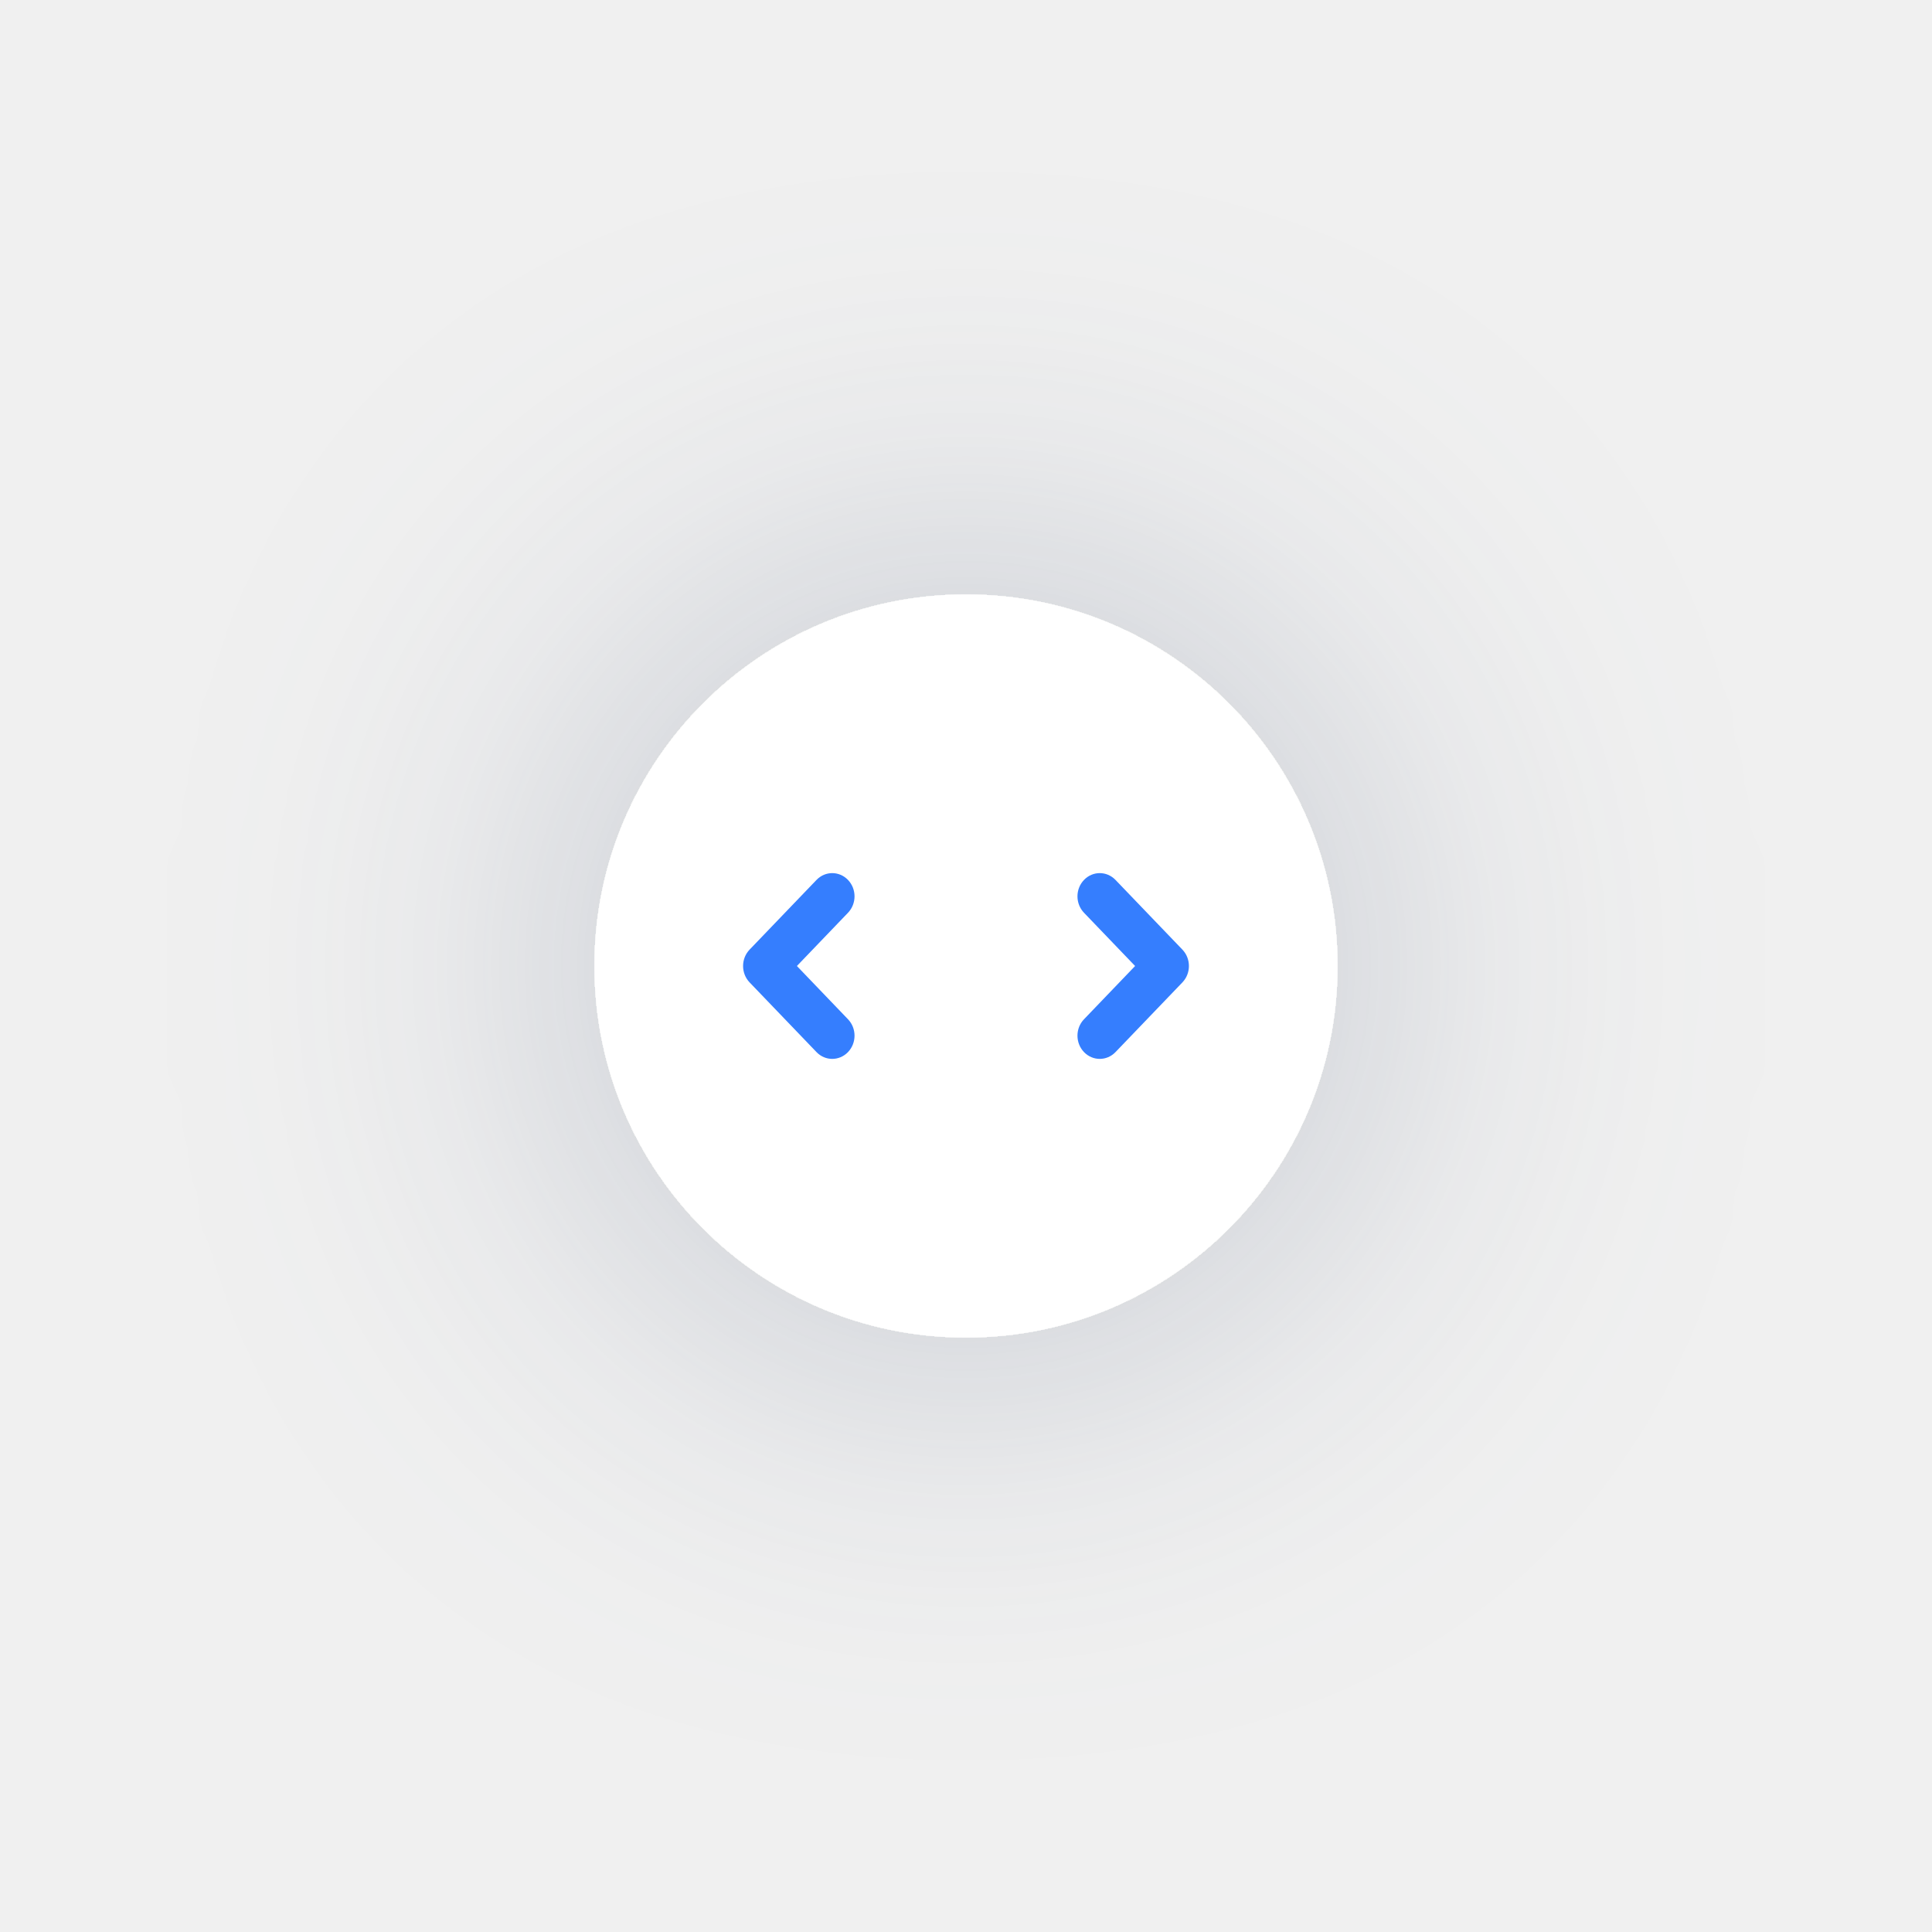
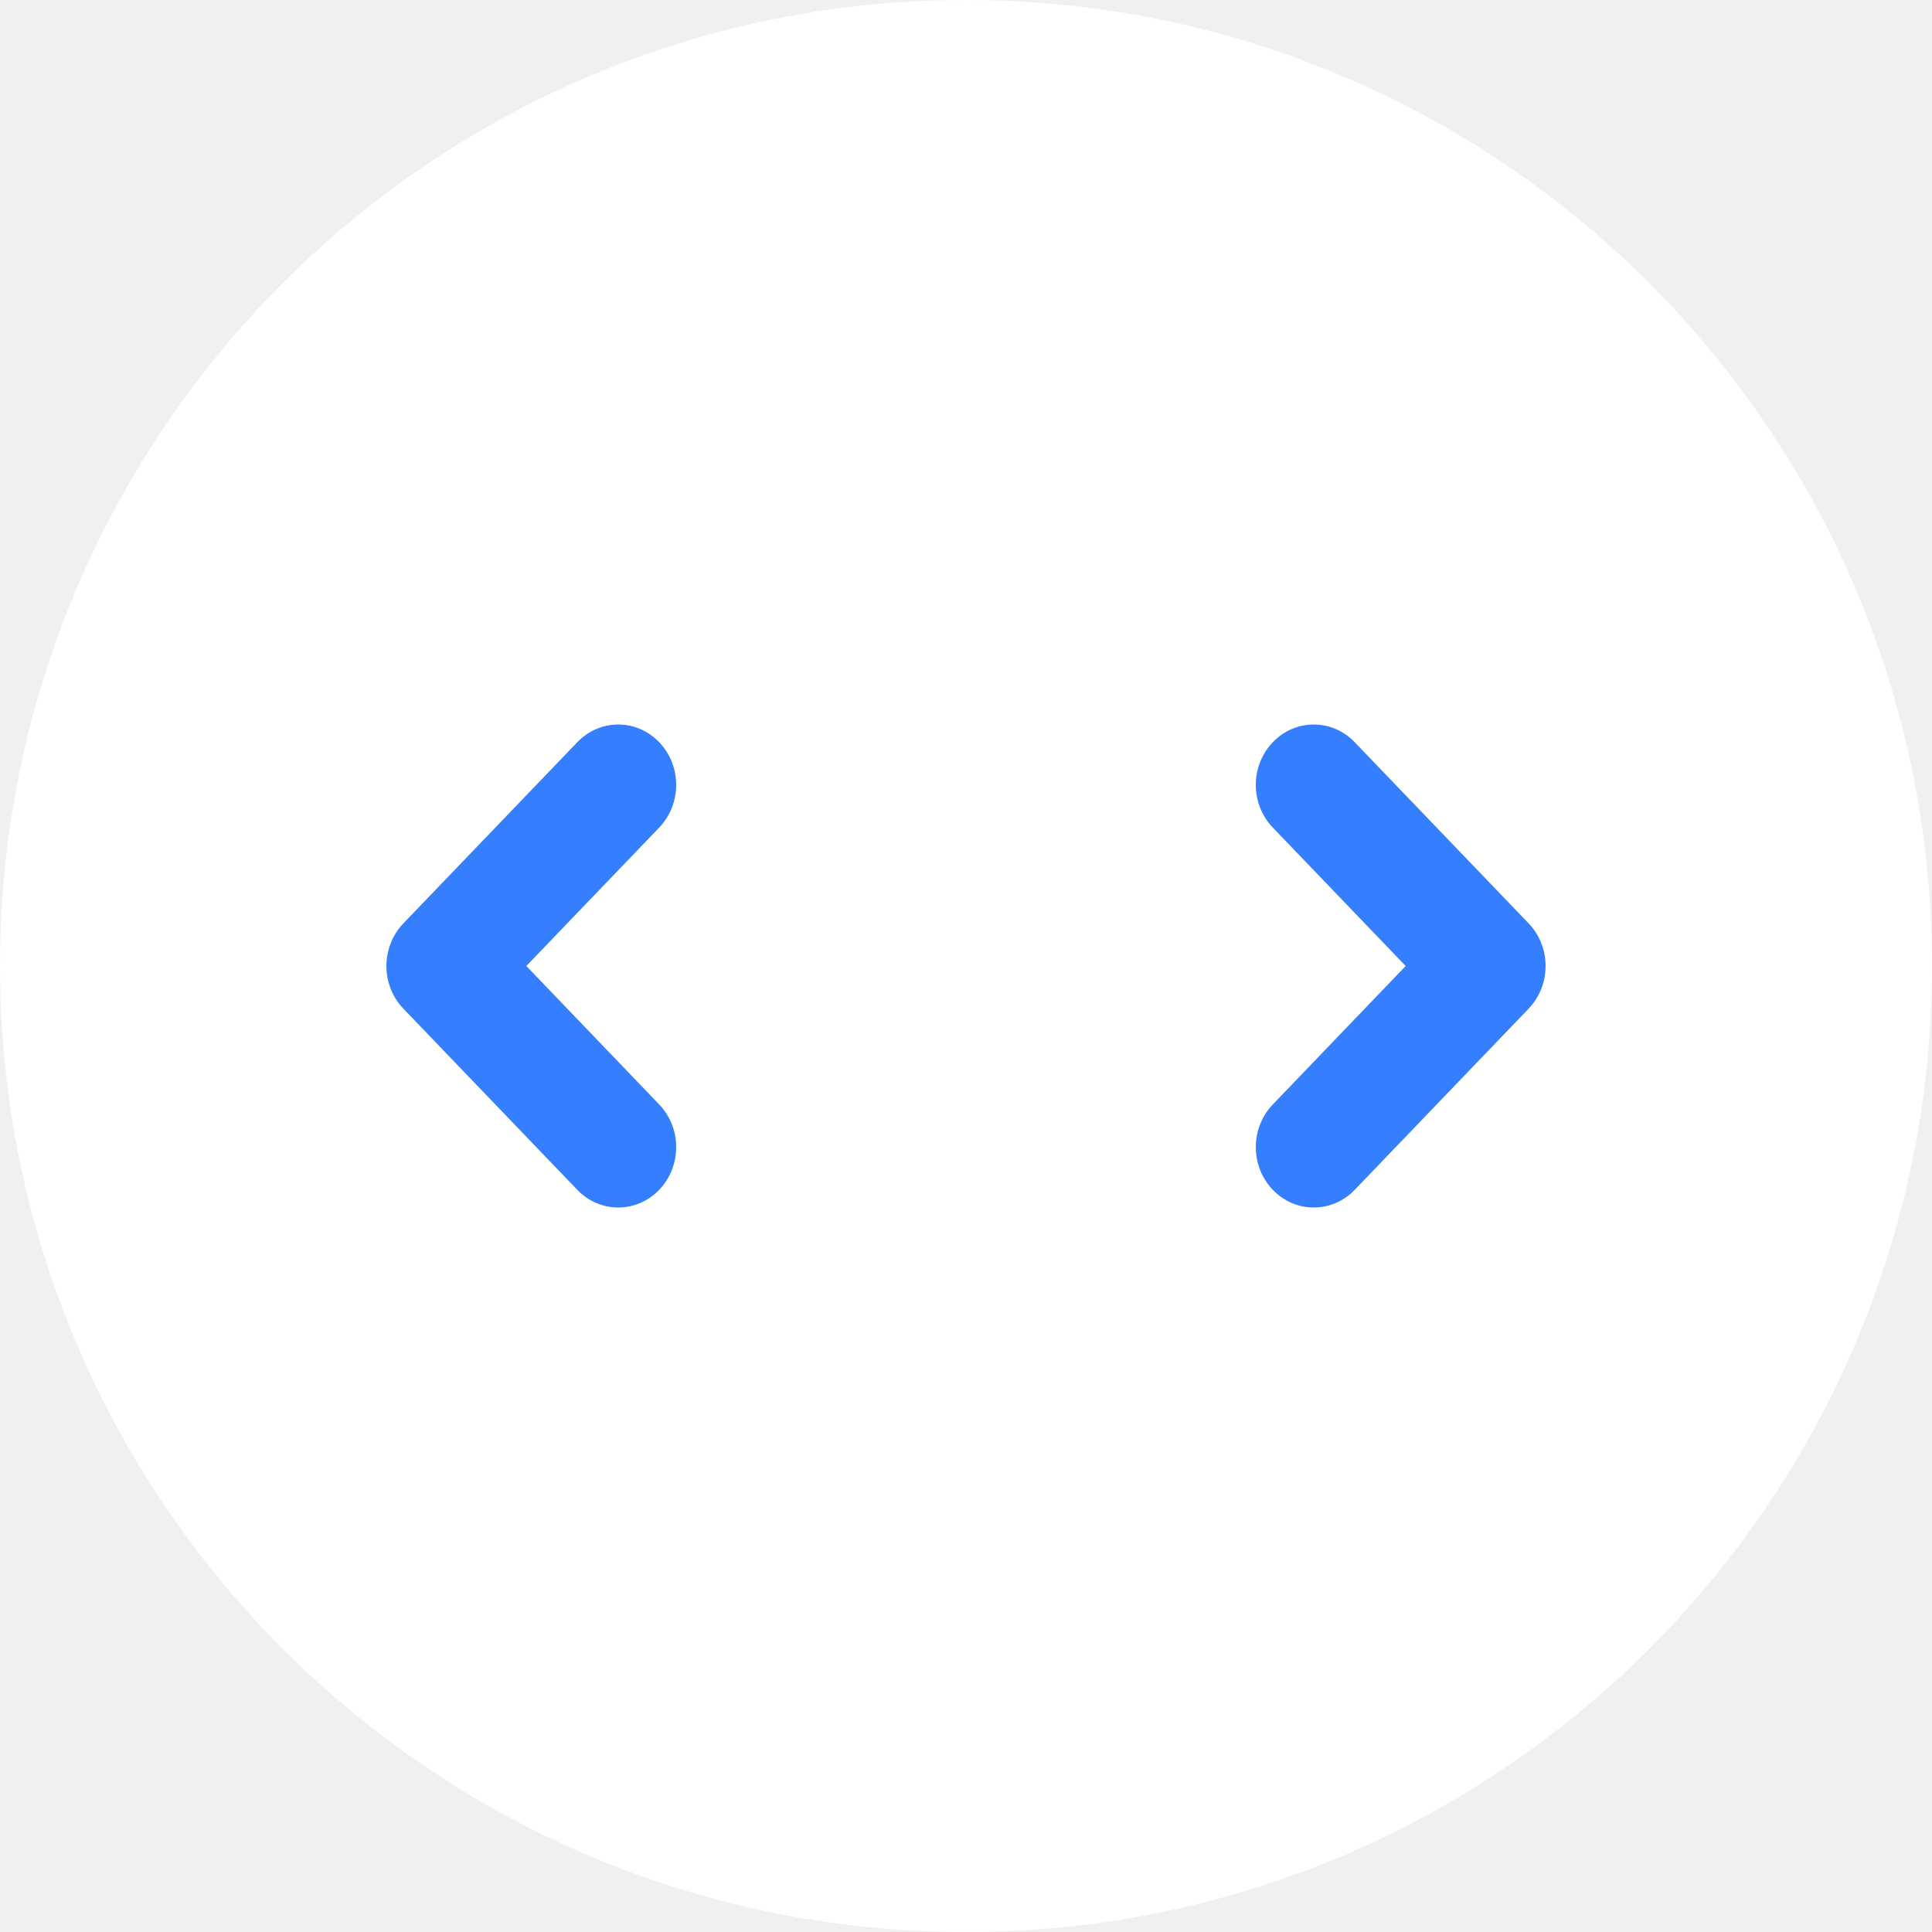
- <svg xmlns="http://www.w3.org/2000/svg" width="104" height="104" viewBox="0 0 104 104" fill="none">
-   <g filter="url(#filter0_d_1_1459)">
-     <circle cx="52" cy="52" r="20" fill="white" />
-   </g>
-   <path d="M63.648 51.117C64.117 51.605 64.117 52.395 63.648 52.884L60.048 56.634C59.815 56.878 59.507 57 59.2 57C58.893 57 58.586 56.878 58.352 56.634C57.883 56.145 57.883 55.355 58.352 54.867L61.103 52L58.352 49.134C57.883 48.645 57.883 47.855 58.352 47.367C58.821 46.878 59.579 46.878 60.048 47.367L63.648 51.117Z" fill="#357EFE" />
-   <path d="M45.648 49.134L42.897 52L45.648 54.867C46.117 55.355 46.117 56.145 45.648 56.634C45.414 56.878 45.107 57 44.8 57C44.493 57 44.185 56.878 43.952 56.634L40.352 52.884C39.883 52.395 39.883 51.605 40.352 51.117L43.952 47.367C44.421 46.878 45.179 46.878 45.648 47.367C46.117 47.855 46.117 48.645 45.648 49.134Z" fill="#357EFE" />
-   <defs>
-     <filter id="filter0_d_1_1459" x="0" y="0" width="104" height="104" filterUnits="userSpaceOnUse" color-interpolation-filters="sRGB">
-       <feFlood flood-opacity="0" result="BackgroundImageFix" />
-       <feColorMatrix in="SourceAlpha" type="matrix" values="0 0 0 0 0 0 0 0 0 0 0 0 0 0 0 0 0 0 127 0" result="hardAlpha" />
-       <feOffset />
-       <feGaussianBlur stdDeviation="16" />
-       <feComposite in2="hardAlpha" operator="out" />
-       <feColorMatrix type="matrix" values="0 0 0 0 0.306 0 0 0 0 0.365 0 0 0 0 0.486 0 0 0 0.32 0" />
-       <feBlend mode="normal" in2="BackgroundImageFix" result="effect1_dropShadow_1_1459" />
-       <feBlend mode="normal" in="SourceGraphic" in2="effect1_dropShadow_1_1459" result="shape" />
-     </filter>
-   </defs>
+ <svg xmlns="http://www.w3.org/2000/svg" width="40" height="40" viewBox="0 0 40 40" fill="none">
+   <path d="M40 20C40 31.046 31.046 40 20 40C8.954 40 0 31.046 0 20C0 8.954 8.954 0 20 0C31.046 0 40 8.954 40 20Z" fill="white" />
+   <path d="M31.648 19.117C32.117 19.605 32.117 20.395 31.648 20.884L28.048 24.634C27.814 24.878 27.507 25 27.2 25C26.893 25 26.586 24.878 26.352 24.634C25.883 24.145 25.883 23.355 26.352 22.867L29.103 20L26.352 17.134C25.883 16.645 25.883 15.855 26.352 15.367C26.821 14.878 27.579 14.878 28.048 15.367L31.648 19.117Z" fill="#357EFE" />
+   <path d="M13.648 17.134L10.897 20L13.648 22.867C14.117 23.355 14.117 24.145 13.648 24.634C13.414 24.878 13.107 25 12.8 25C12.493 25 12.185 24.878 11.952 24.634L8.352 20.884C7.883 20.395 7.883 19.605 8.352 19.117L11.952 15.367C12.421 14.878 13.179 14.878 13.648 15.367C14.117 15.855 14.117 16.645 13.648 17.134Z" fill="#357EFE" />
</svg>
